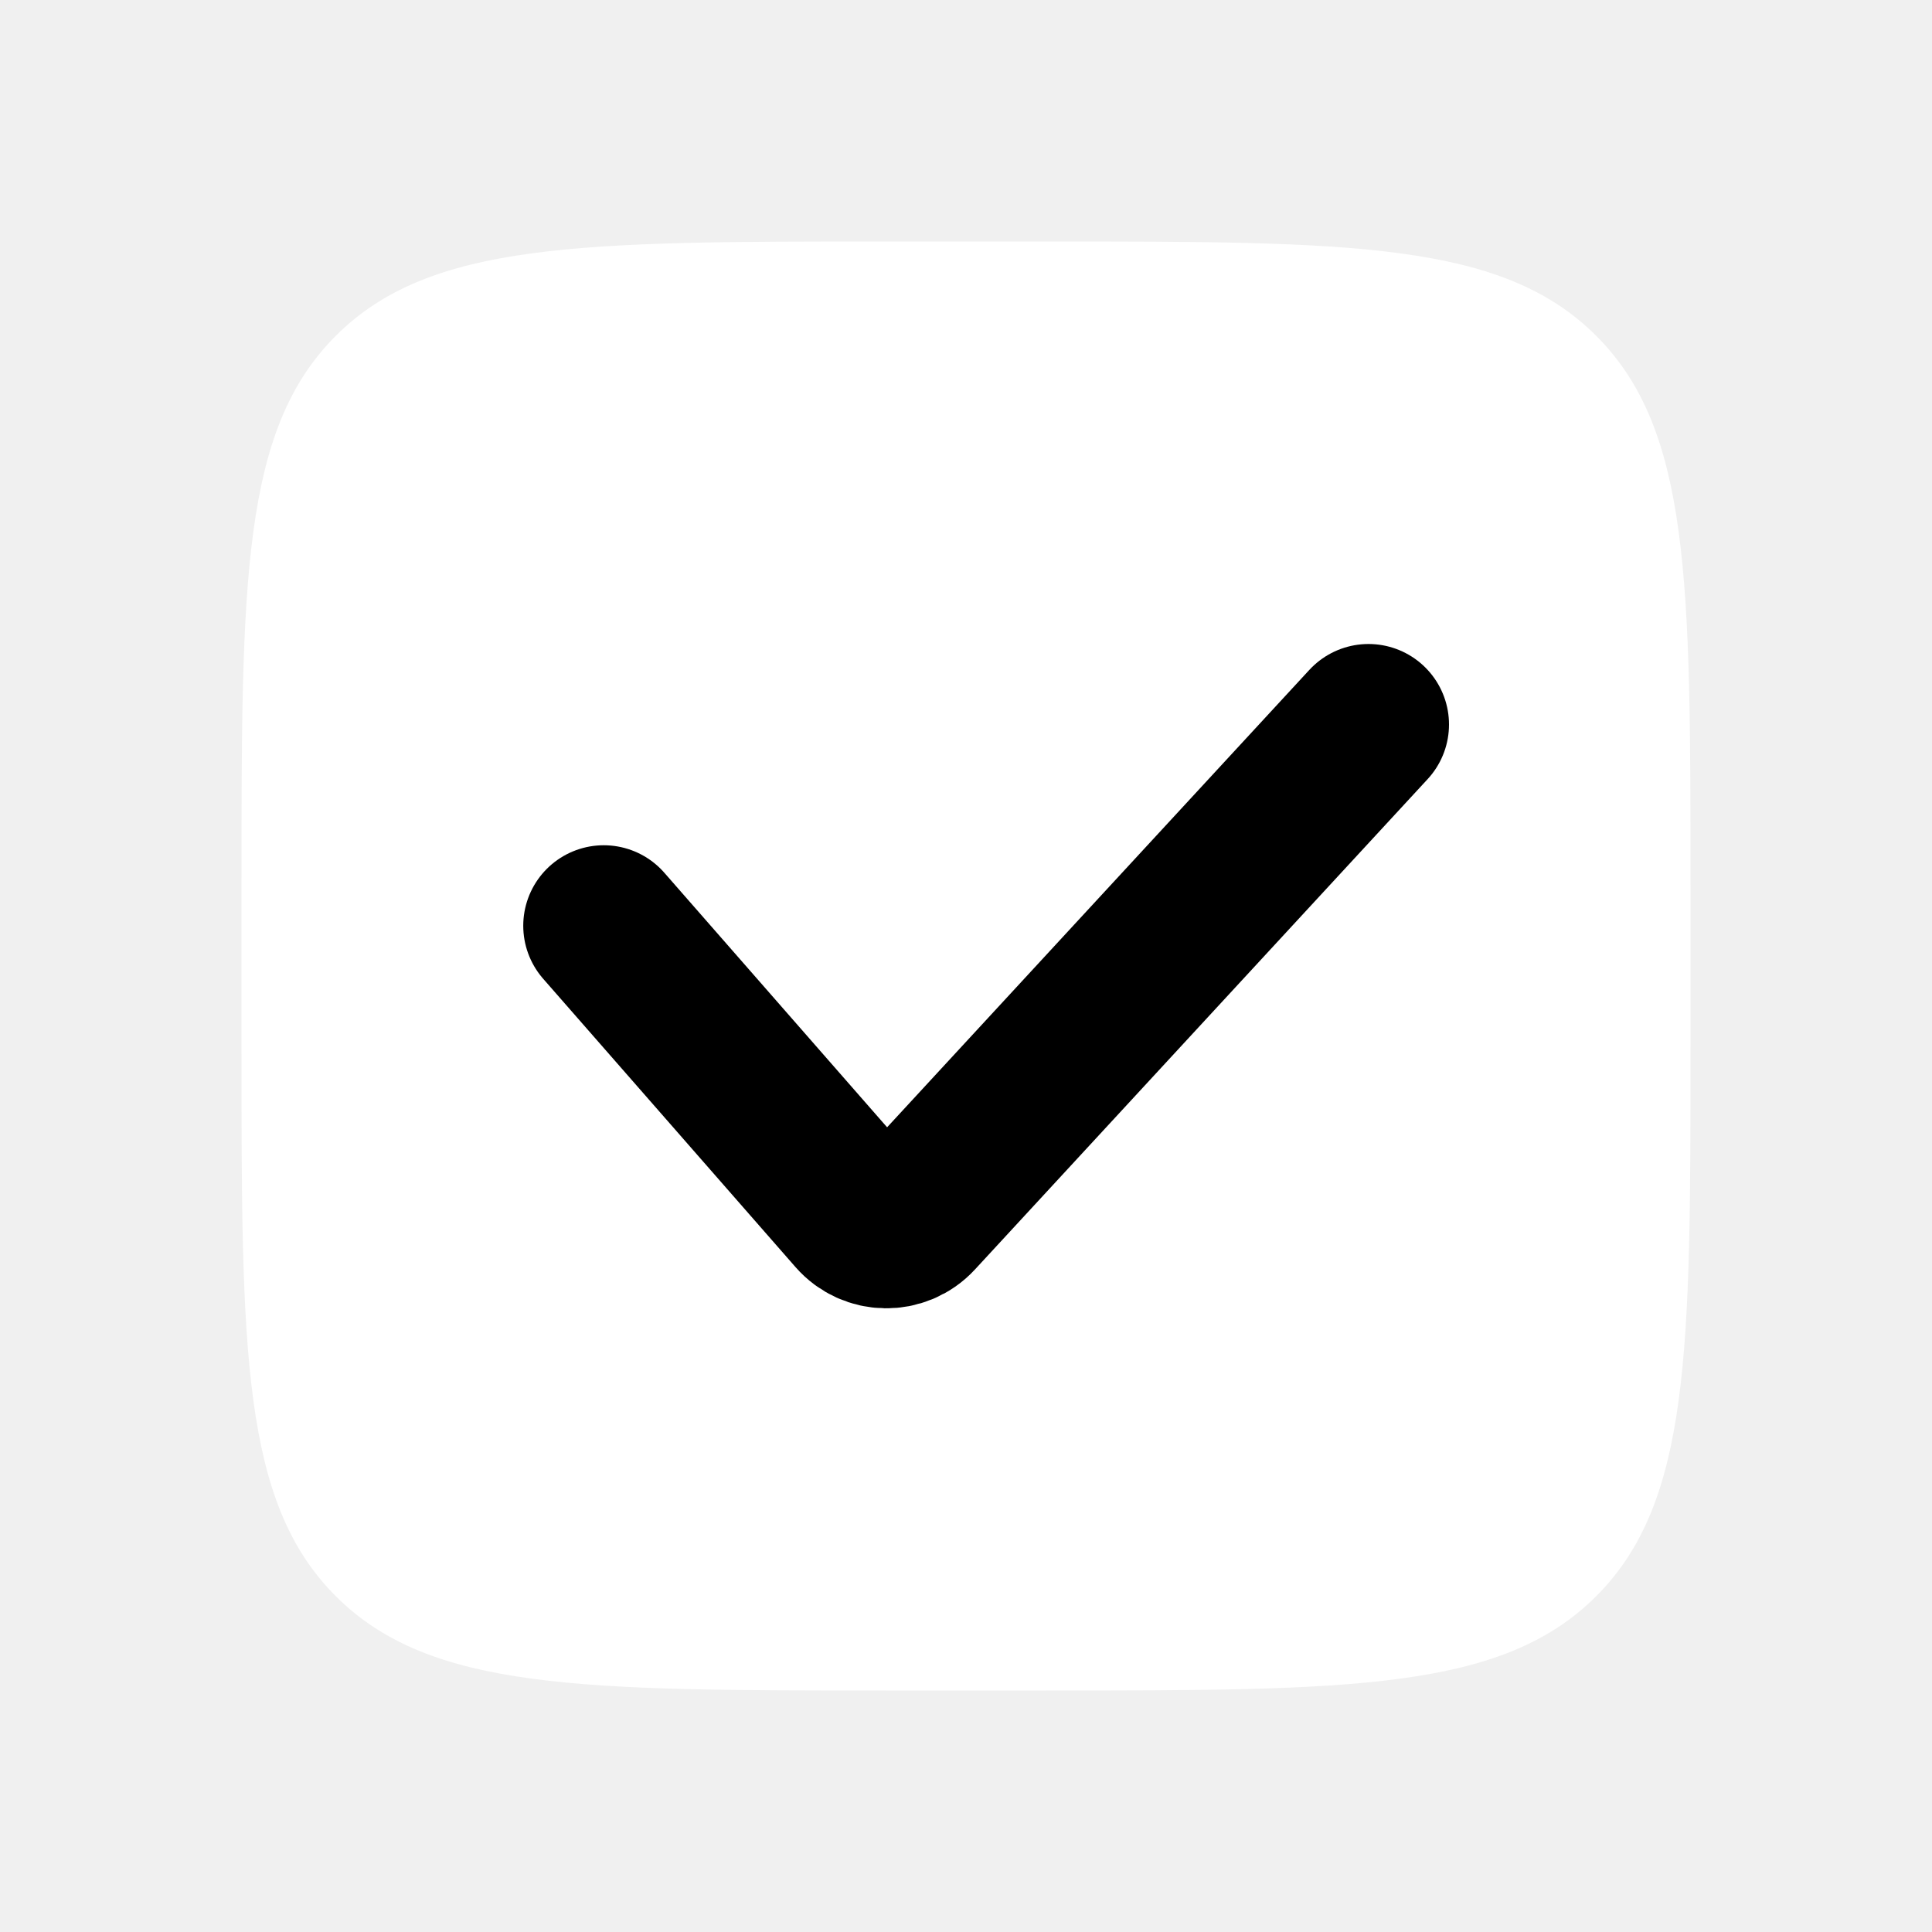
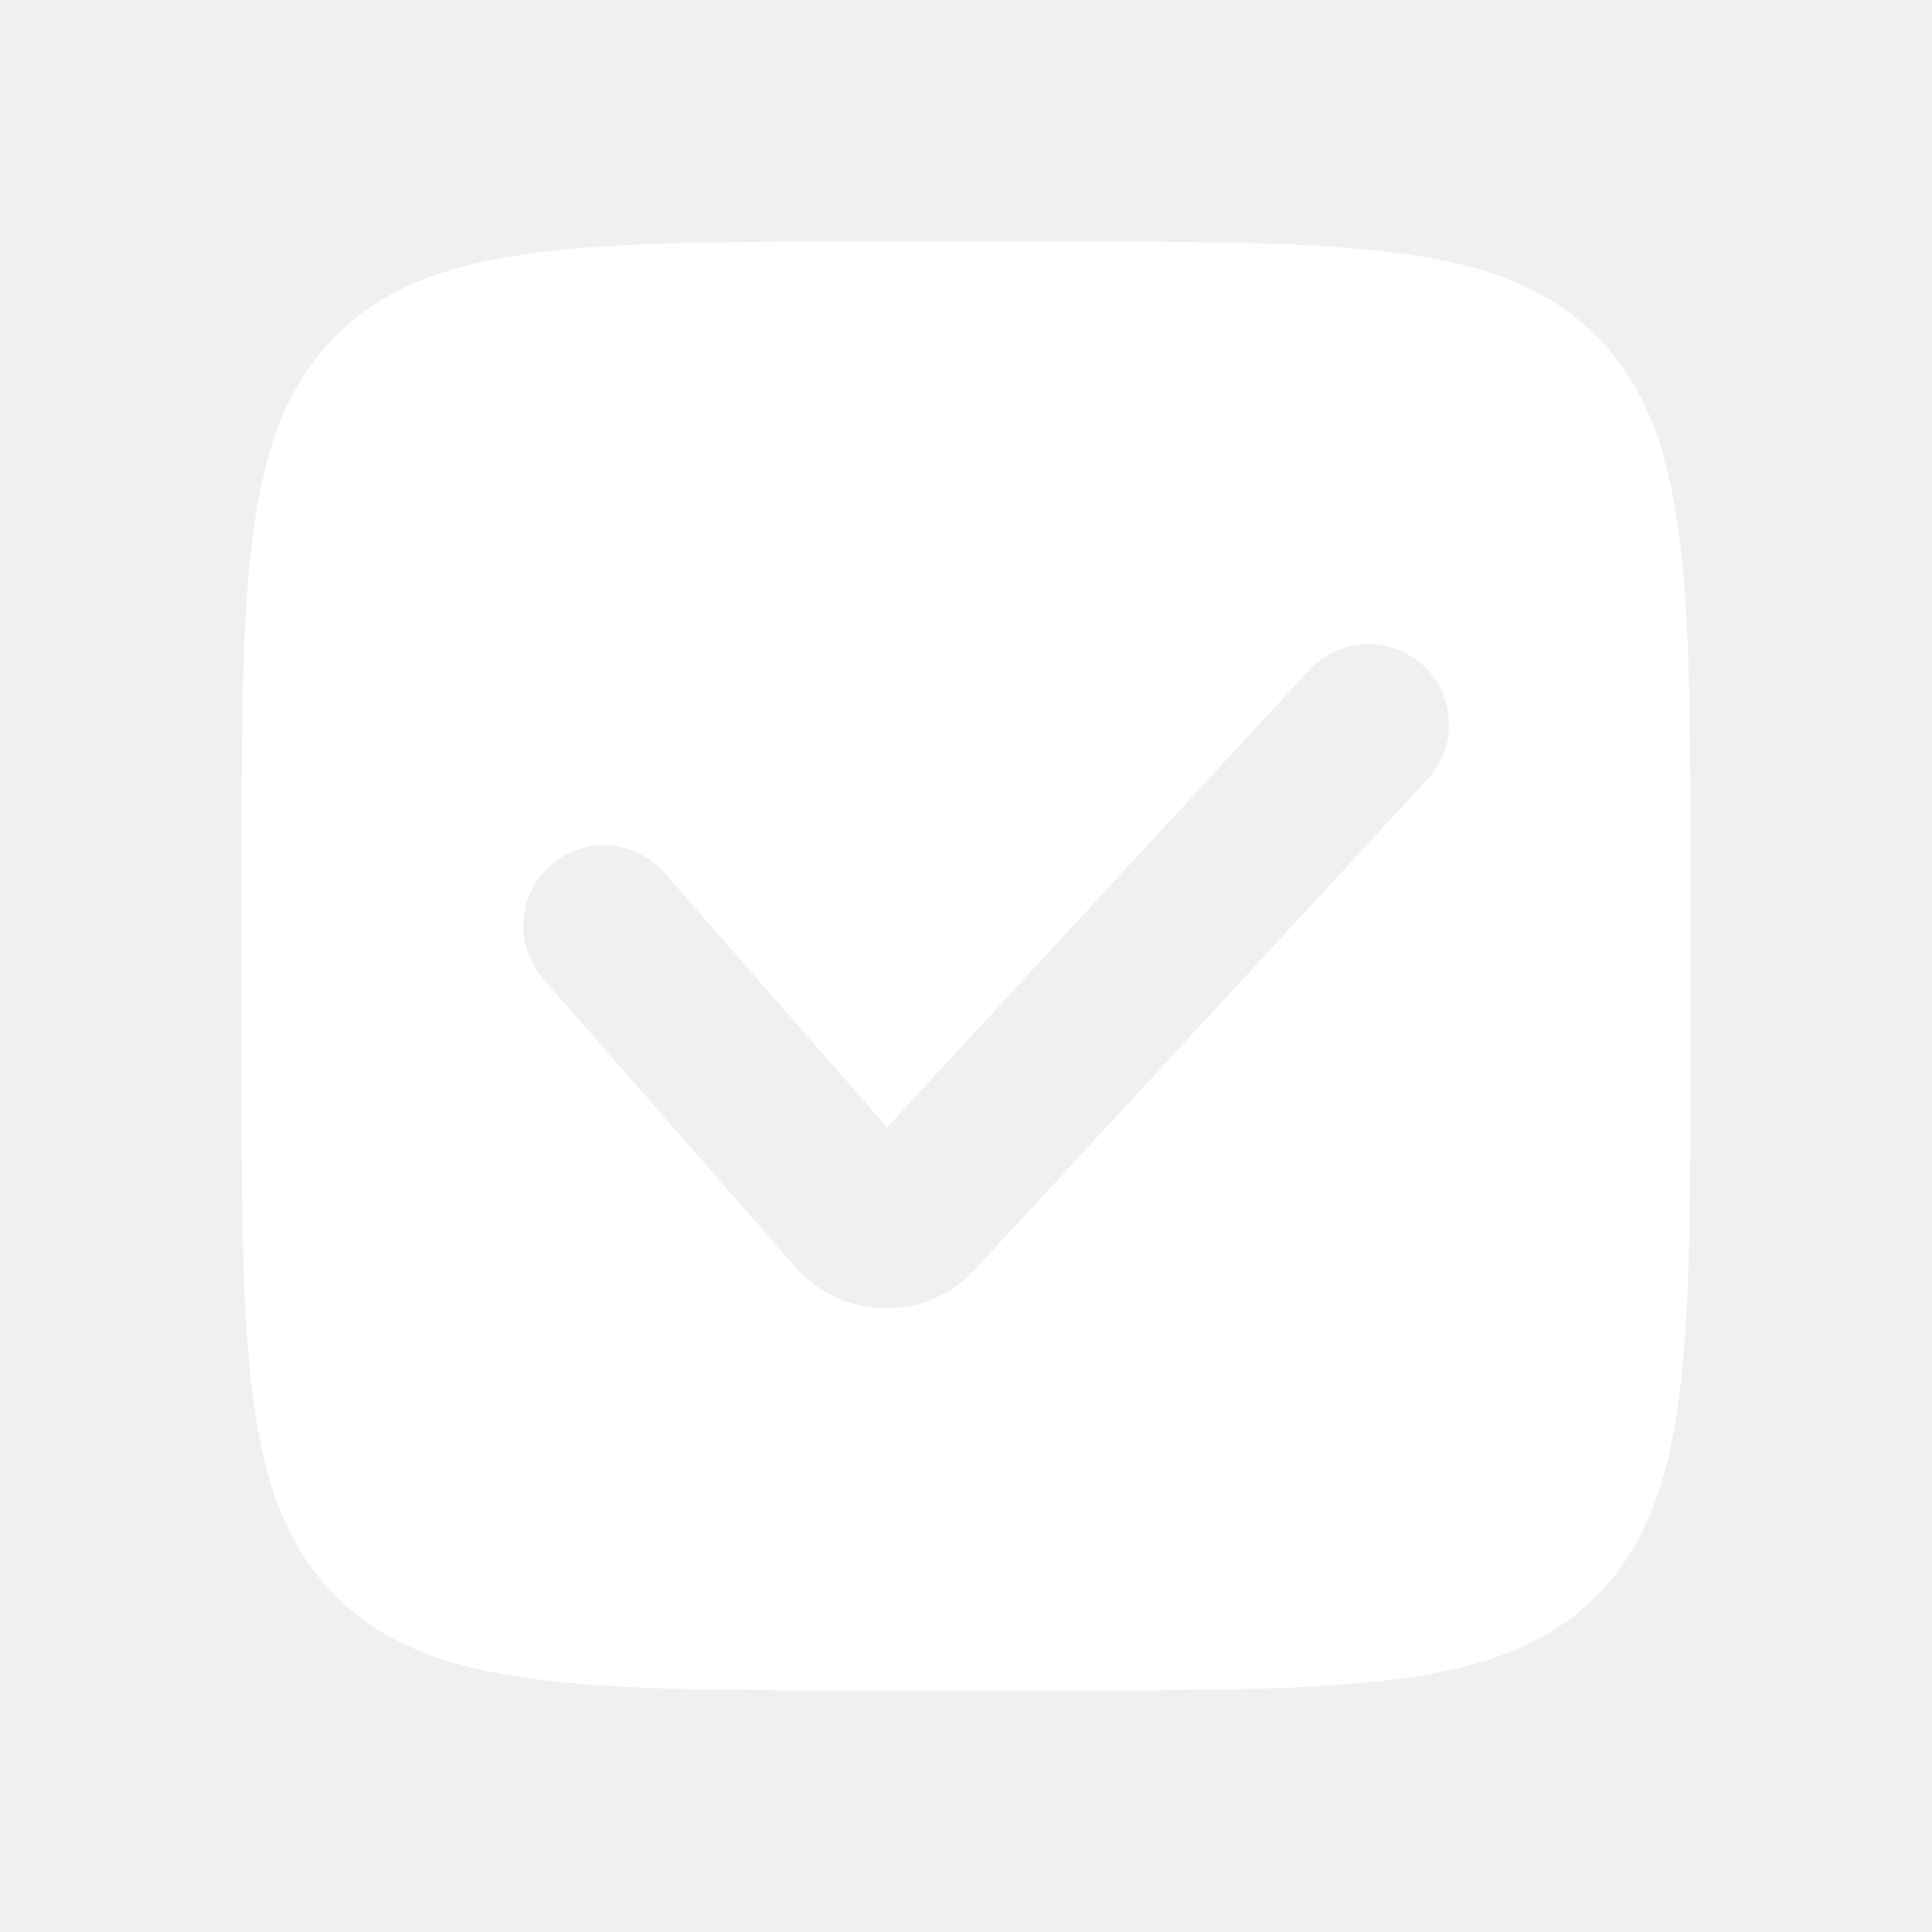
<svg xmlns="http://www.w3.org/2000/svg" width="24" height="24" viewBox="0 0 24 24" fill="none">
-   <path d="M13.001 3C16.771 3 18.657 3 19.829 4.172C21 5.343 21 7.229 21 11V13C21 16.771 21 18.657 19.829 19.828C18.657 21 16.771 21 12.999 21H10.999C7.229 21 5.343 21 4.171 19.828C3 18.657 3 16.771 3 13V11C3 7.229 3 5.343 4.171 4.172C5.343 3 7.229 3 11.001 3H13.001Z" fill="white" />
-   <path d="M7.5 11.5L10.634 15.081C10.829 15.305 11.176 15.31 11.377 15.091L17 9" stroke="black" stroke-width="2" stroke-linecap="round" />
+   <path d="M13 3C16.771 3 18.657 3 19.828 4.172C21 5.343 21 7.229 21 11V13C21 16.771 21 18.657 19.828 19.828C18.657 21 16.771 21 13 21H11C7.229 21 5.343 21 4.172 19.828C3 18.657 3 16.771 3 13V11C3 7.229 3 5.343 4.172 4.172C5.343 3 7.229 3 11 3H13ZM17.679 8.266C17.273 7.891 16.64 7.916 16.266 8.321L11.02 14.004L8.253 10.842C7.889 10.426 7.257 10.384 6.842 10.747C6.426 11.111 6.384 11.743 6.747 12.158L9.881 15.74C10.468 16.411 11.508 16.425 12.112 15.77L17.734 9.679C18.109 9.273 18.084 8.64 17.679 8.266Z" fill="white" />
</svg>
